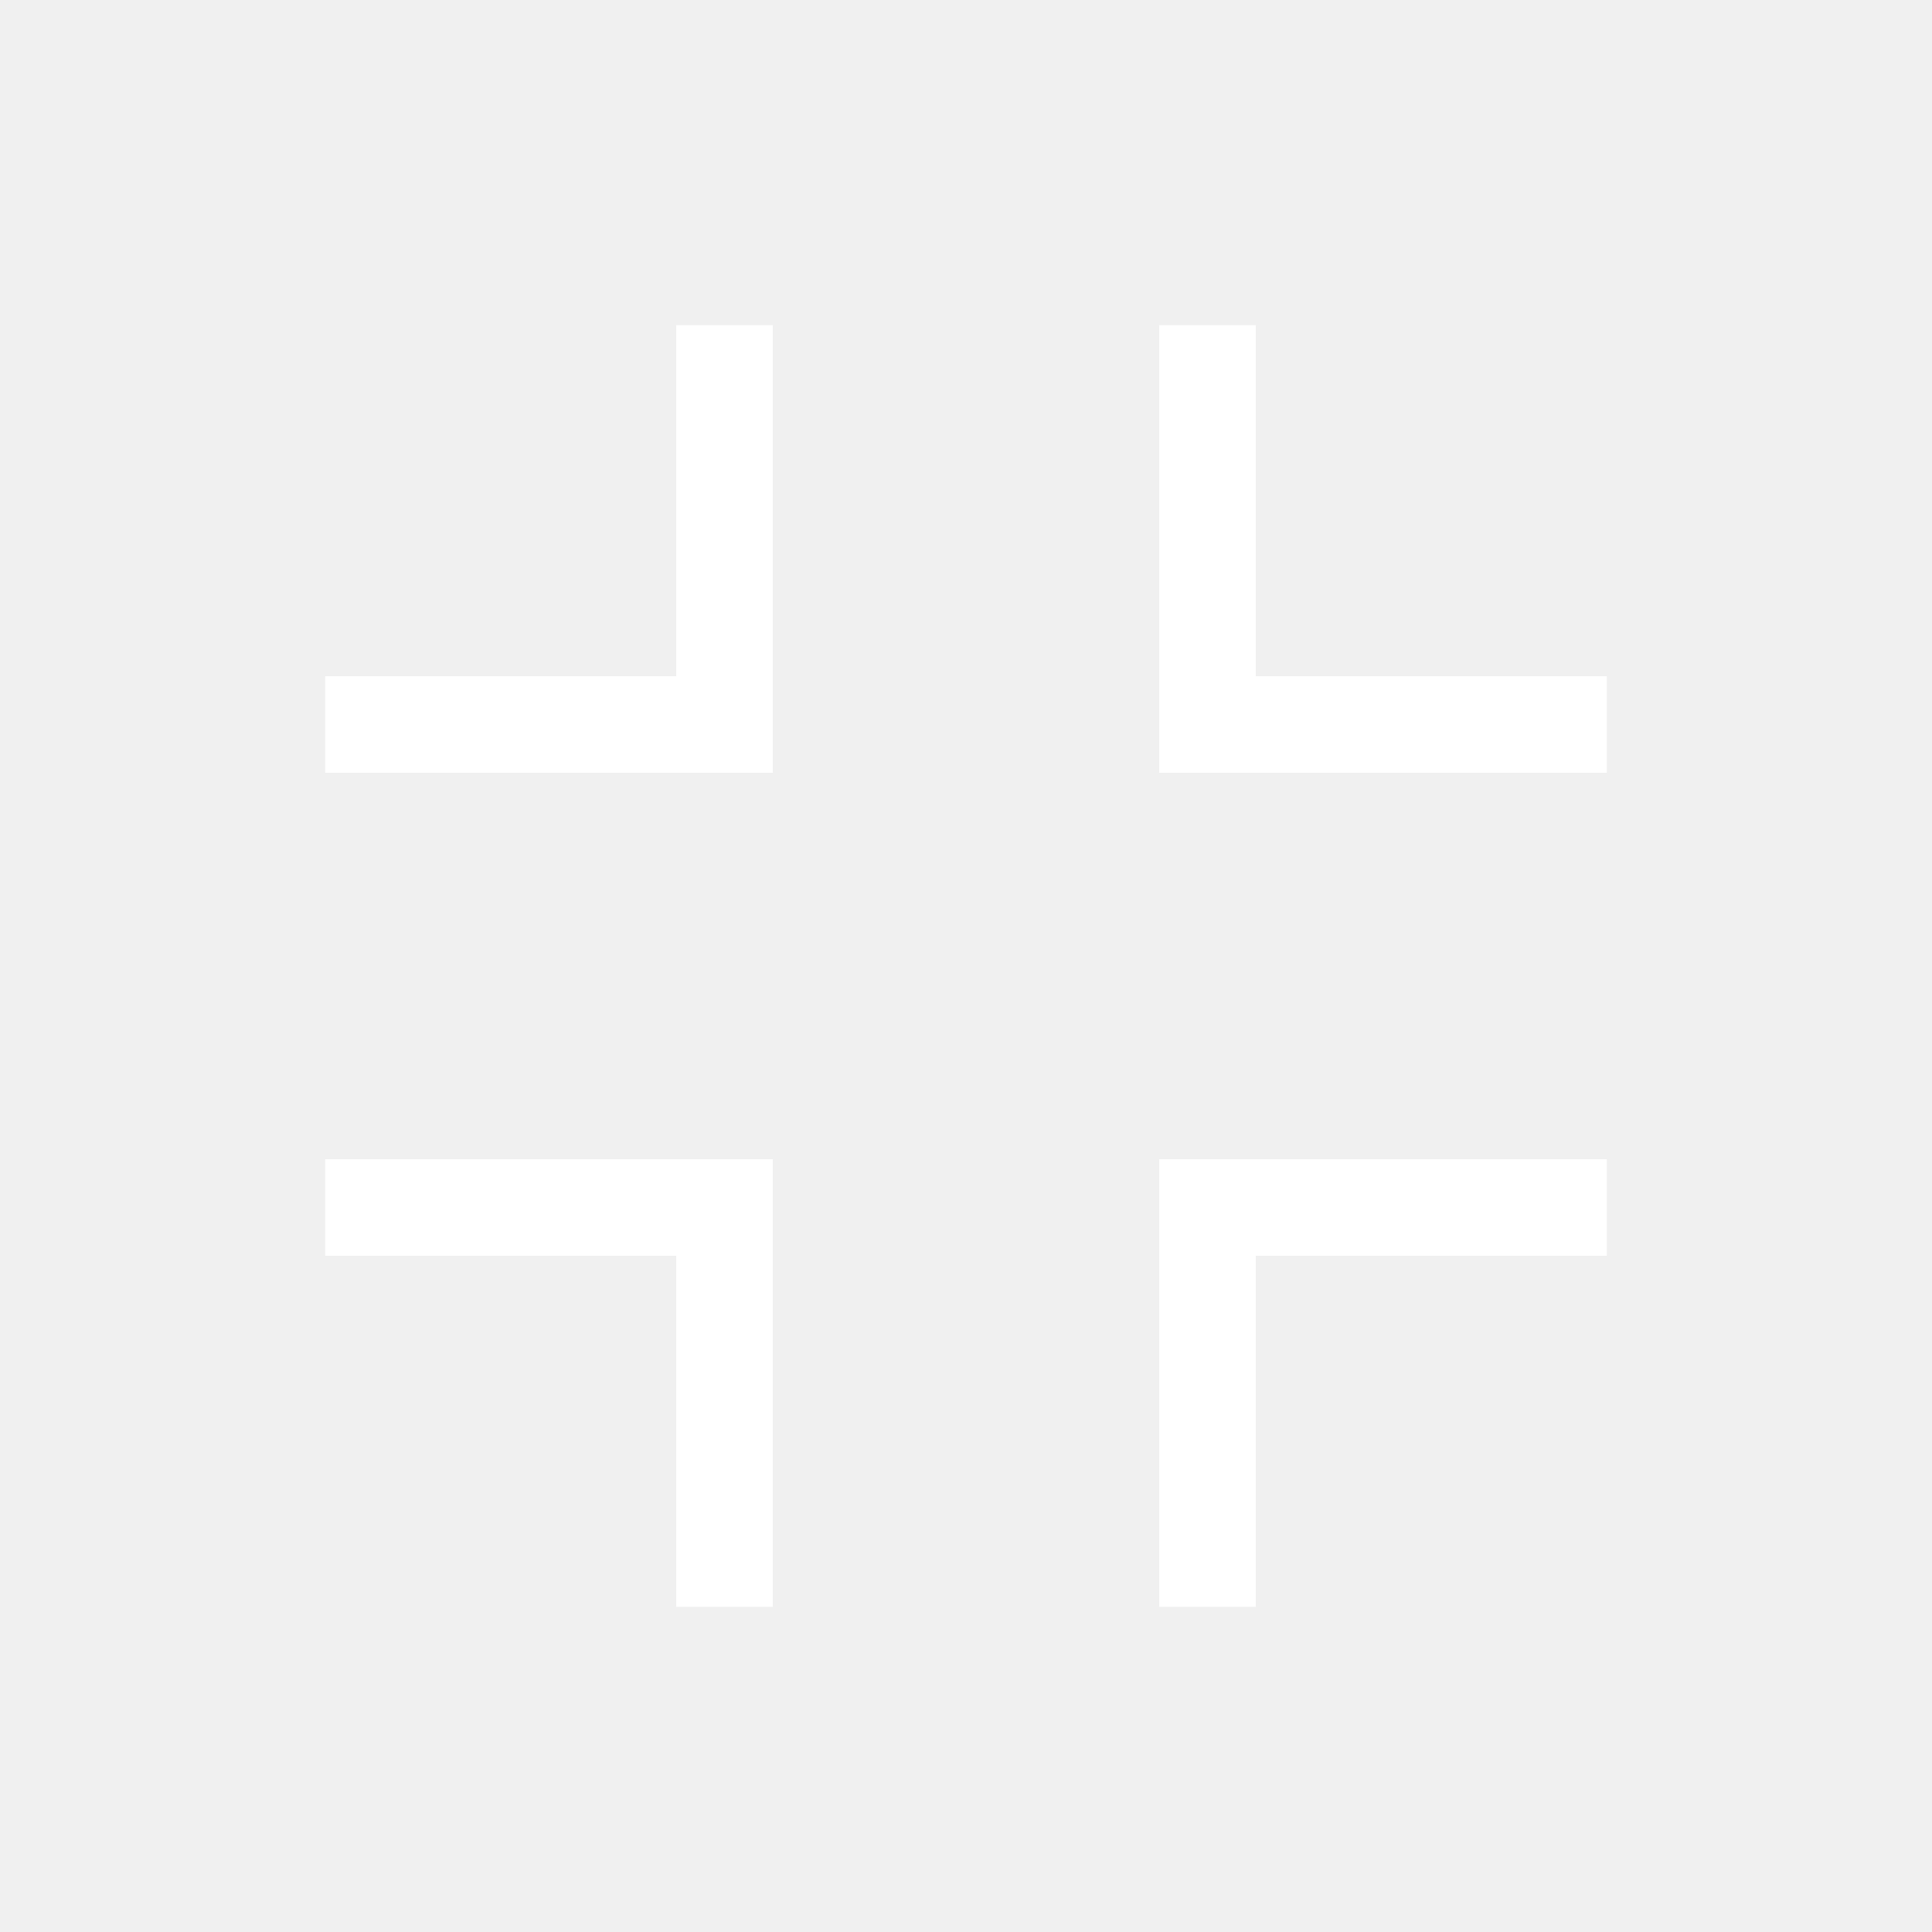
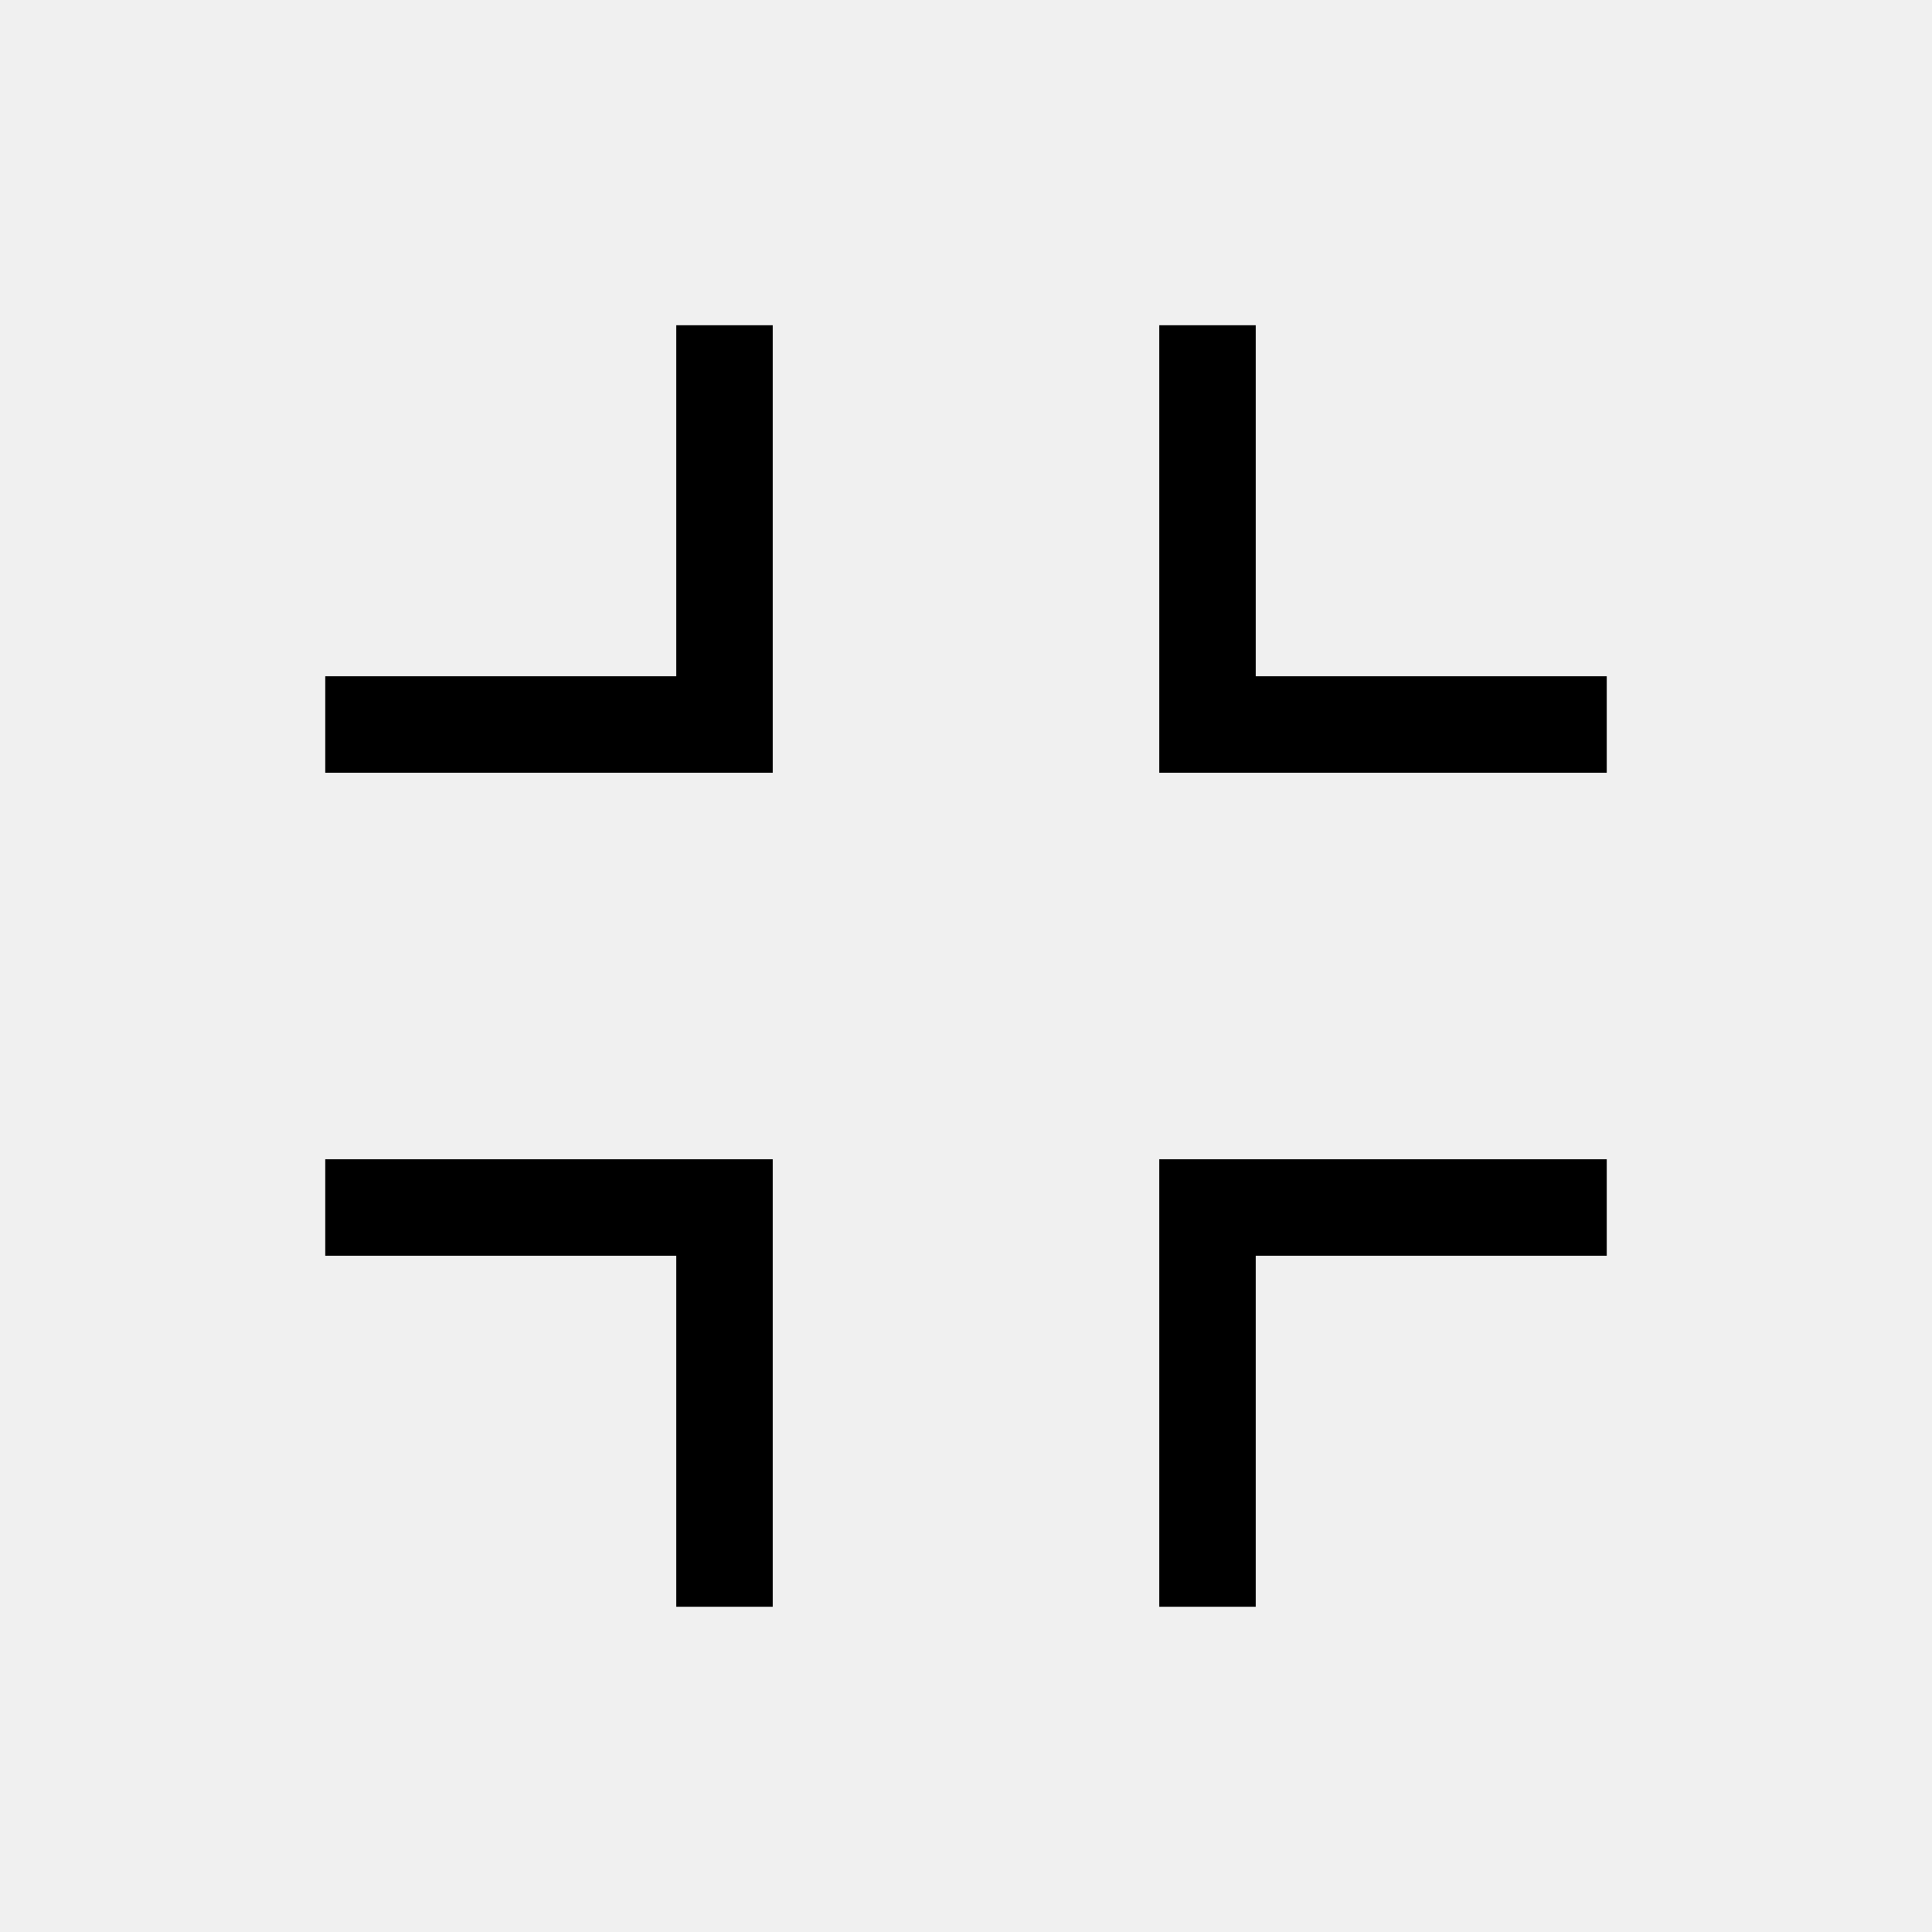
<svg xmlns="http://www.w3.org/2000/svg" version="1.1" id="Ebene_1" x="0px" y="0px" viewBox="0 0 60 60" style="enable-background:new 0 0 60 60;" xml:space="preserve">
-   <style type="text/css">
- 	.st0{fill:#FFFFFF;}
- </style>
  <g>
-     <polygon class="st0" points="21,10.1 21,21 10.1,21 10.1,24 24,24 24,10.1  " />
-     <polygon class="st0" points="49.9,21 39,21 39,10.1 36,10.1 36,24 49.9,24  " />
-     <polygon class="st0" points="39,49.9 39,39 49.9,39 49.9,36 36,36 36,49.9  " />
-     <polygon class="st0" points="10.1,39 21,39 21,49.9 24,49.9 24,36 10.1,36  " />
+     <polygon fill="currentcolor" points="21,10.1 21,21 10.1,21 10.1,24 24,24 24,10.1  " />
+     <polygon fill="currentcolor" points="49.9,21 39,21 39,10.1 36,10.1 36,24 49.9,24  " />
+     <polygon fill="currentcolor" points="39,49.9 39,39 49.9,39 49.9,36 36,36 36,49.9  " />
+     <polygon fill="currentcolor" points="10.1,39 21,39 21,49.9 24,49.9 24,36 10.1,36  " />
  </g>
</svg>
